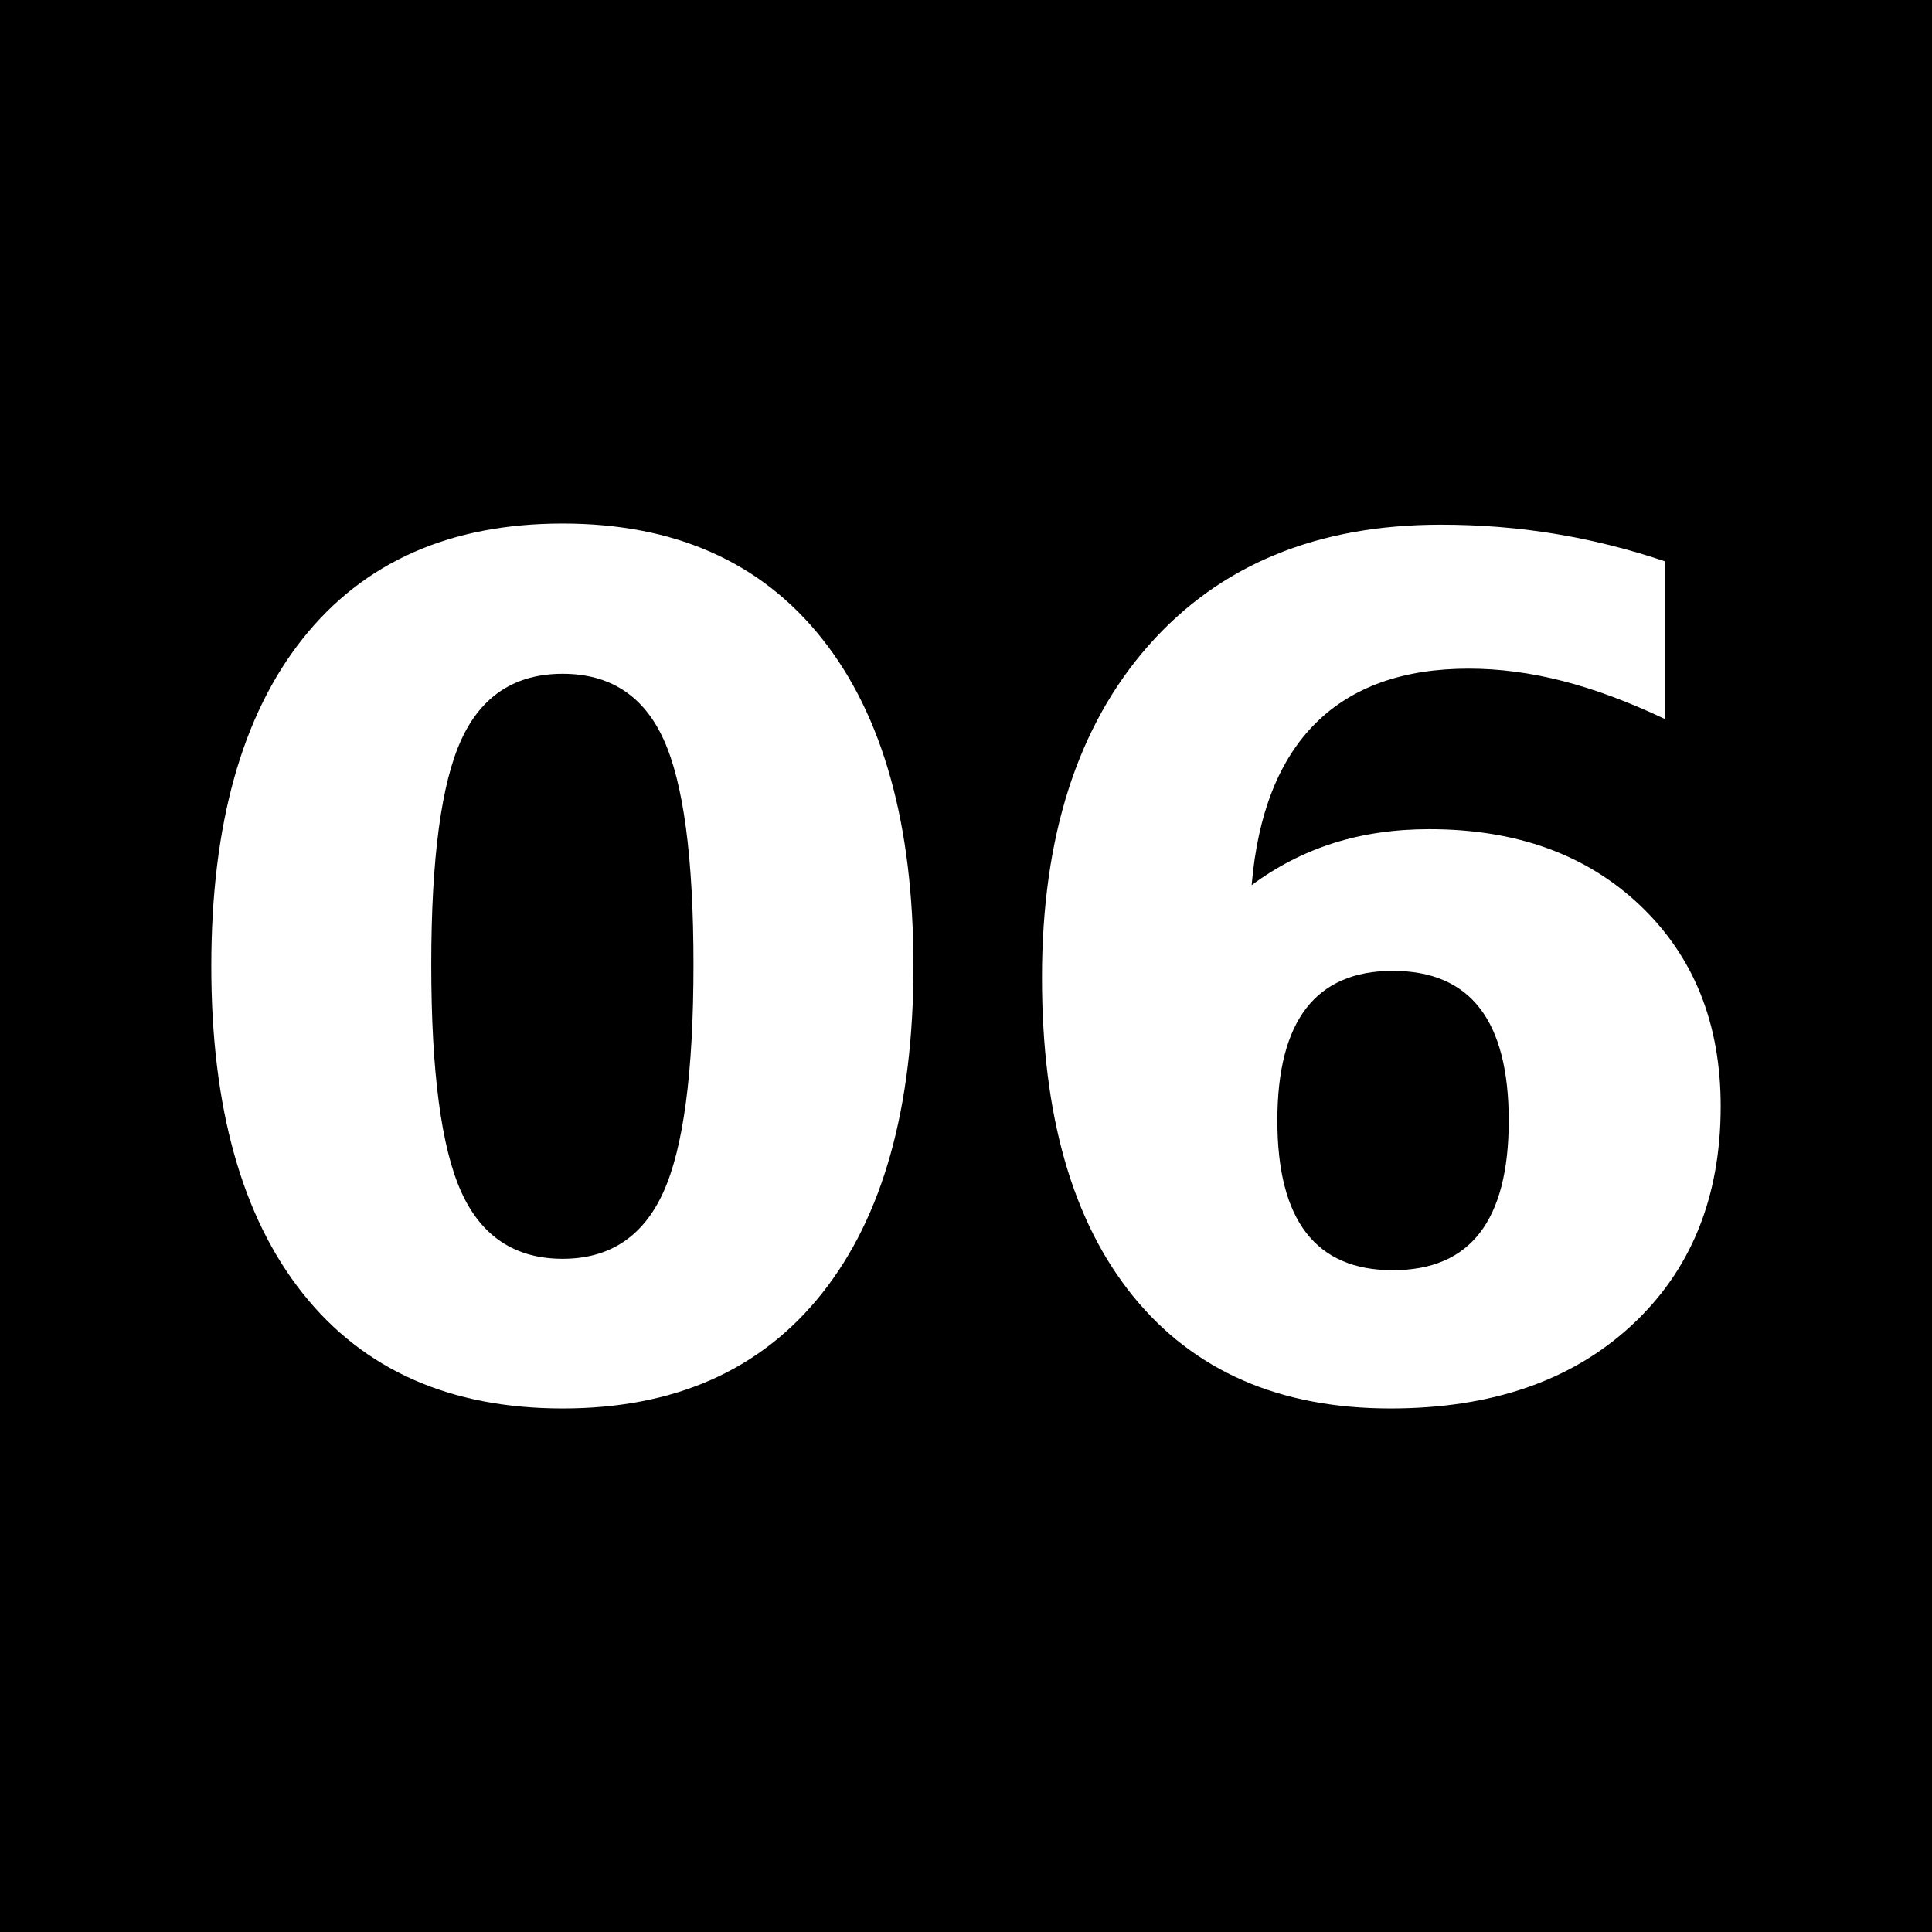
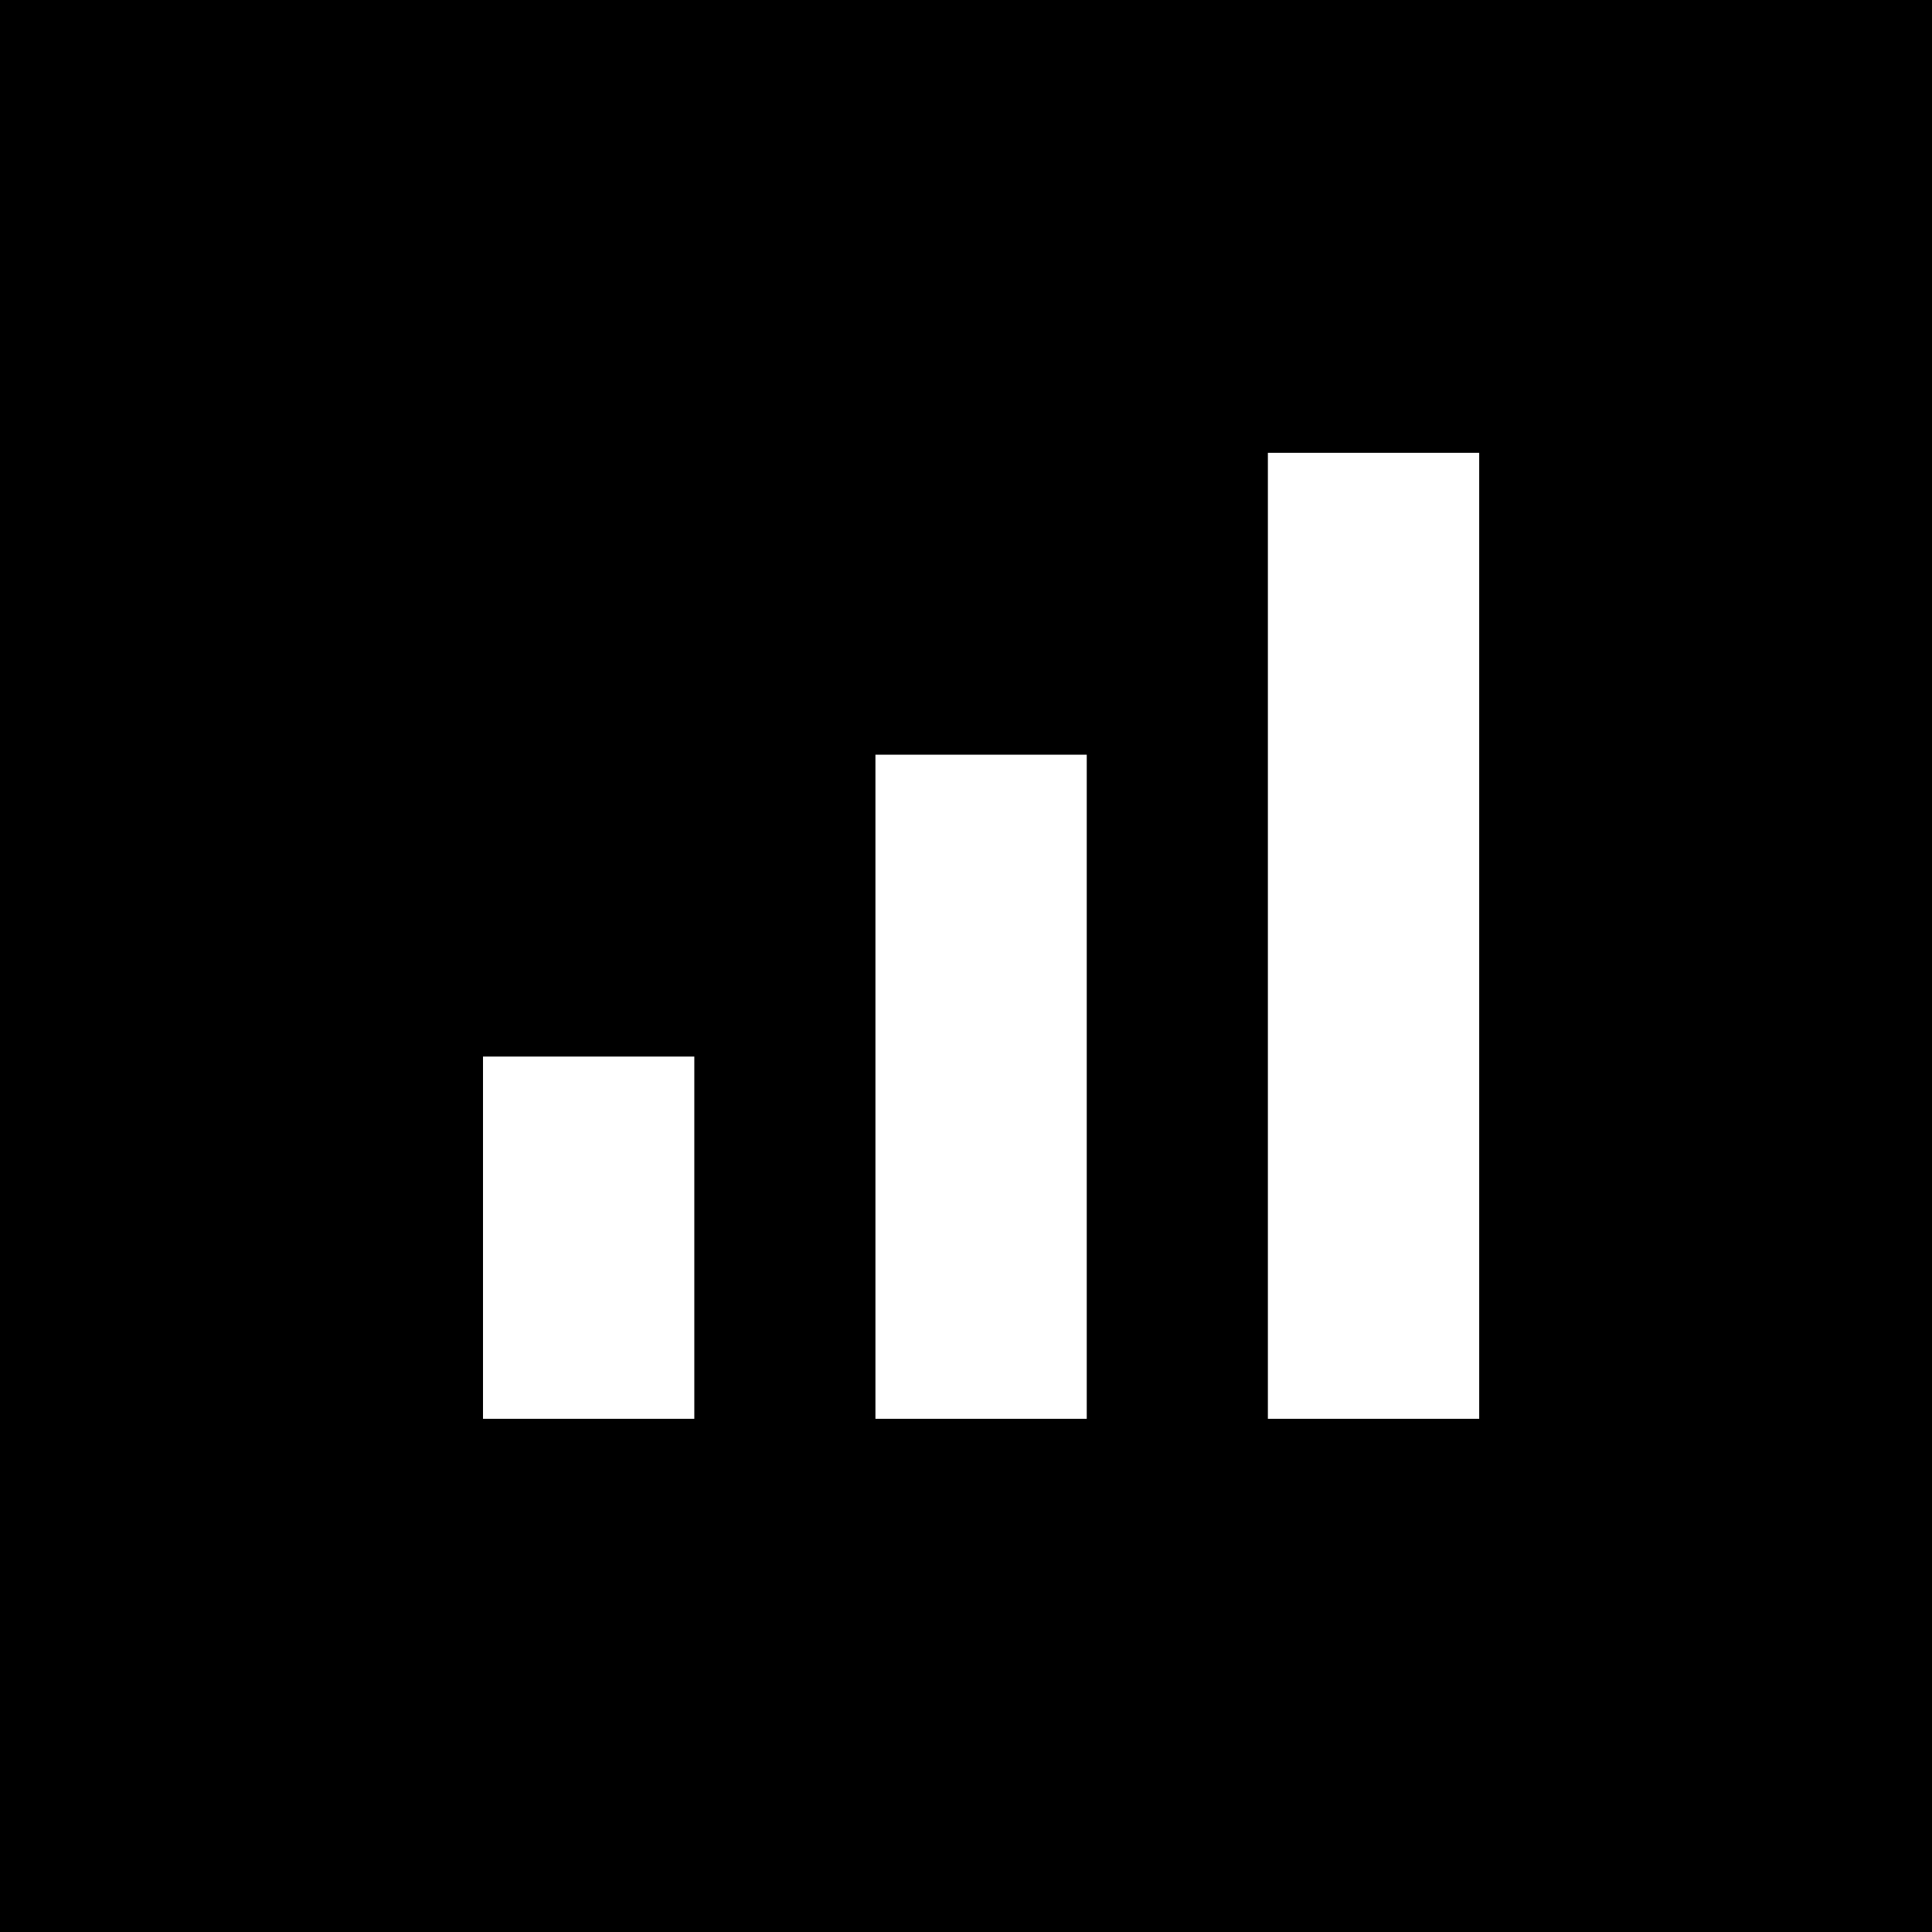
<svg xmlns="http://www.w3.org/2000/svg" viewBox="0 0 64 64">
-   <path fill="#000" d="M0 0h64v64H0z" />
-   <g fill="#fff" transform="translate(5.1453 46.1086) scale(0.018925 -0.018925)">
-     <path transform="translate(0 0)" d="M942 748Q942 1028 889.5 1142.5Q837 1257 713 1257Q589 1257 536.0 1142.5Q483 1028 483 748Q483 465 536.0 349.0Q589 233 713 233Q836 233 889.0 349.0Q942 465 942 748ZM1327 745Q1327 374 1167.0 172.5Q1007 -29 713 -29Q418 -29 258.0 172.5Q98 374 98 745Q98 1117 258.0 1318.5Q418 1520 713 1520Q1007 1520 1167.0 1318.5Q1327 1117 1327 745Z" />
-     <path transform="translate(1425 0)" d="M741 737Q640 737 589.5 671.5Q539 606 539 475Q539 344 589.5 278.5Q640 213 741 213Q843 213 893.5 278.5Q944 344 944 475Q944 606 893.5 671.5Q843 737 741 737ZM1217 1454V1178Q1122 1223 1038.0 1244.5Q954 1266 874 1266Q702 1266 606.0 1170.5Q510 1075 494 887Q560 936 637.0 960.5Q714 985 805 985Q1034 985 1174.5 851.0Q1315 717 1315 500Q1315 260 1158.0 115.5Q1001 -29 737 -29Q446 -29 286.5 167.5Q127 364 127 725Q127 1095 313.5 1306.5Q500 1518 825 1518Q928 1518 1025.0 1502.0Q1122 1486 1217 1454Z" />
-   </g>
+   <path fill="black" d="M0 0h64v64H0z" />
+   <path d="M16 35H23V47H16Z" fill="white" />
+   <path d="M29 25H36V47H29Z" fill="white" />
+   <path d="M42 15H49V47H42Z" fill="white" />
</svg>
